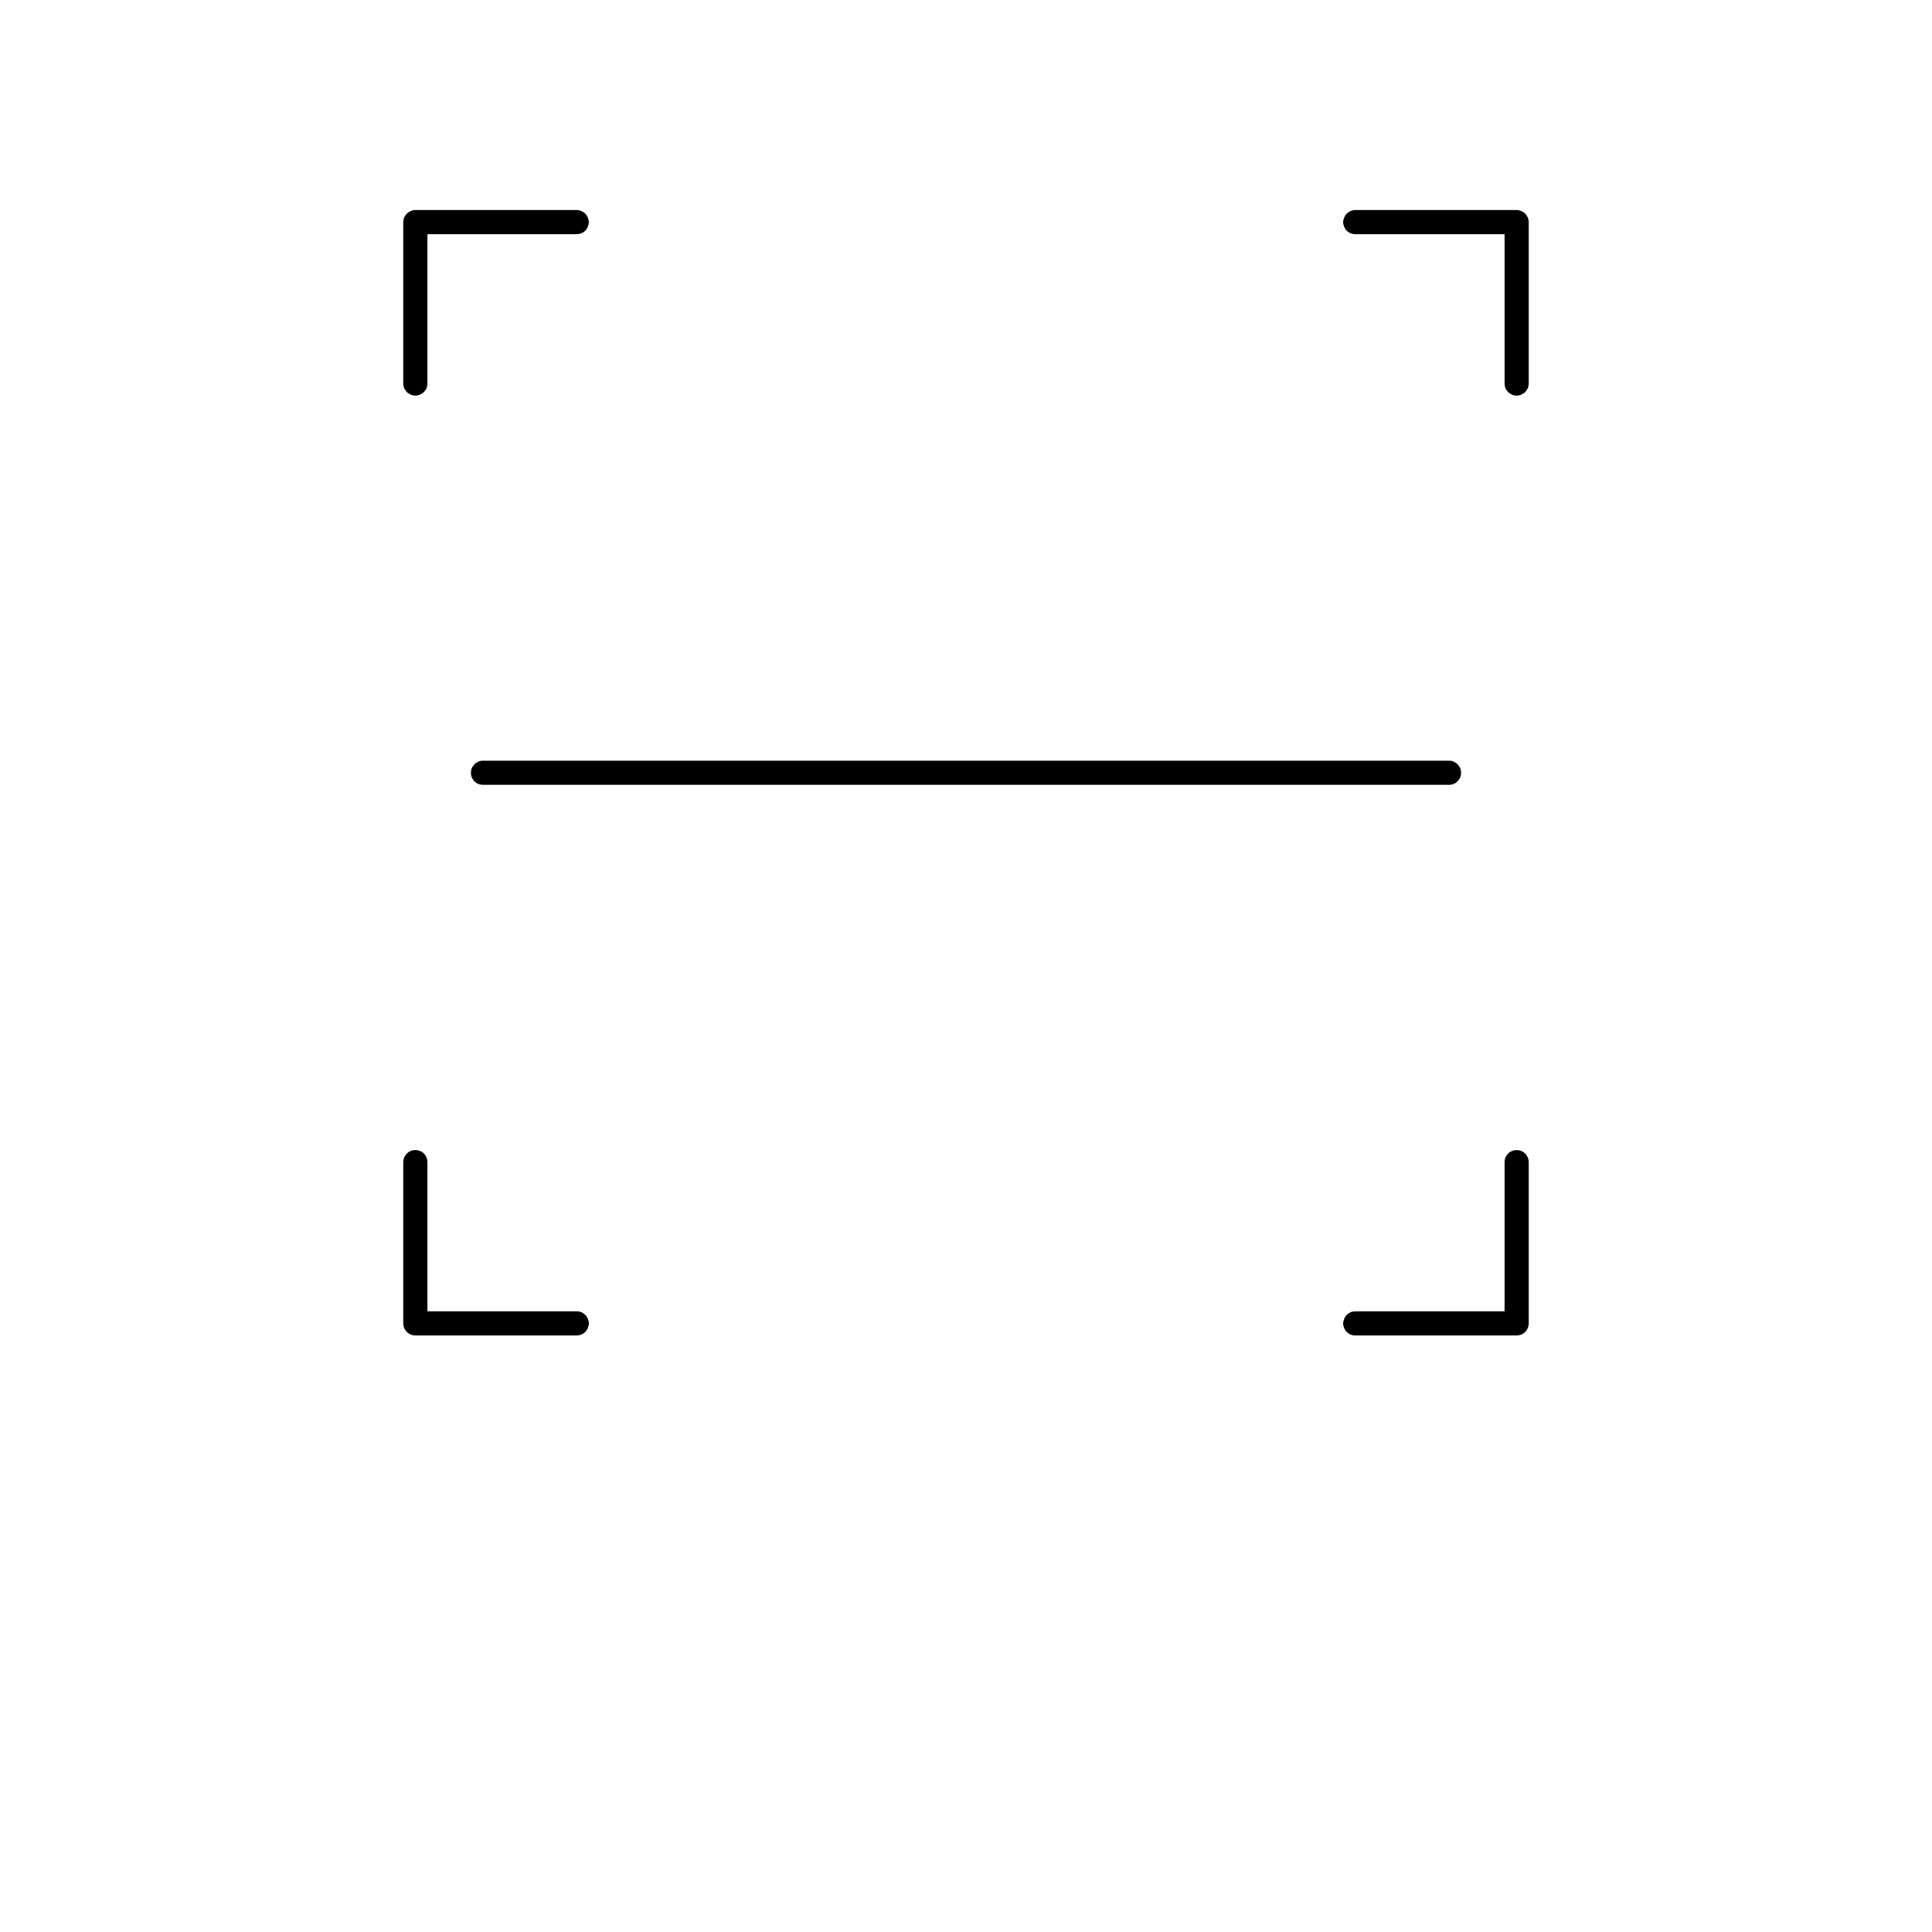
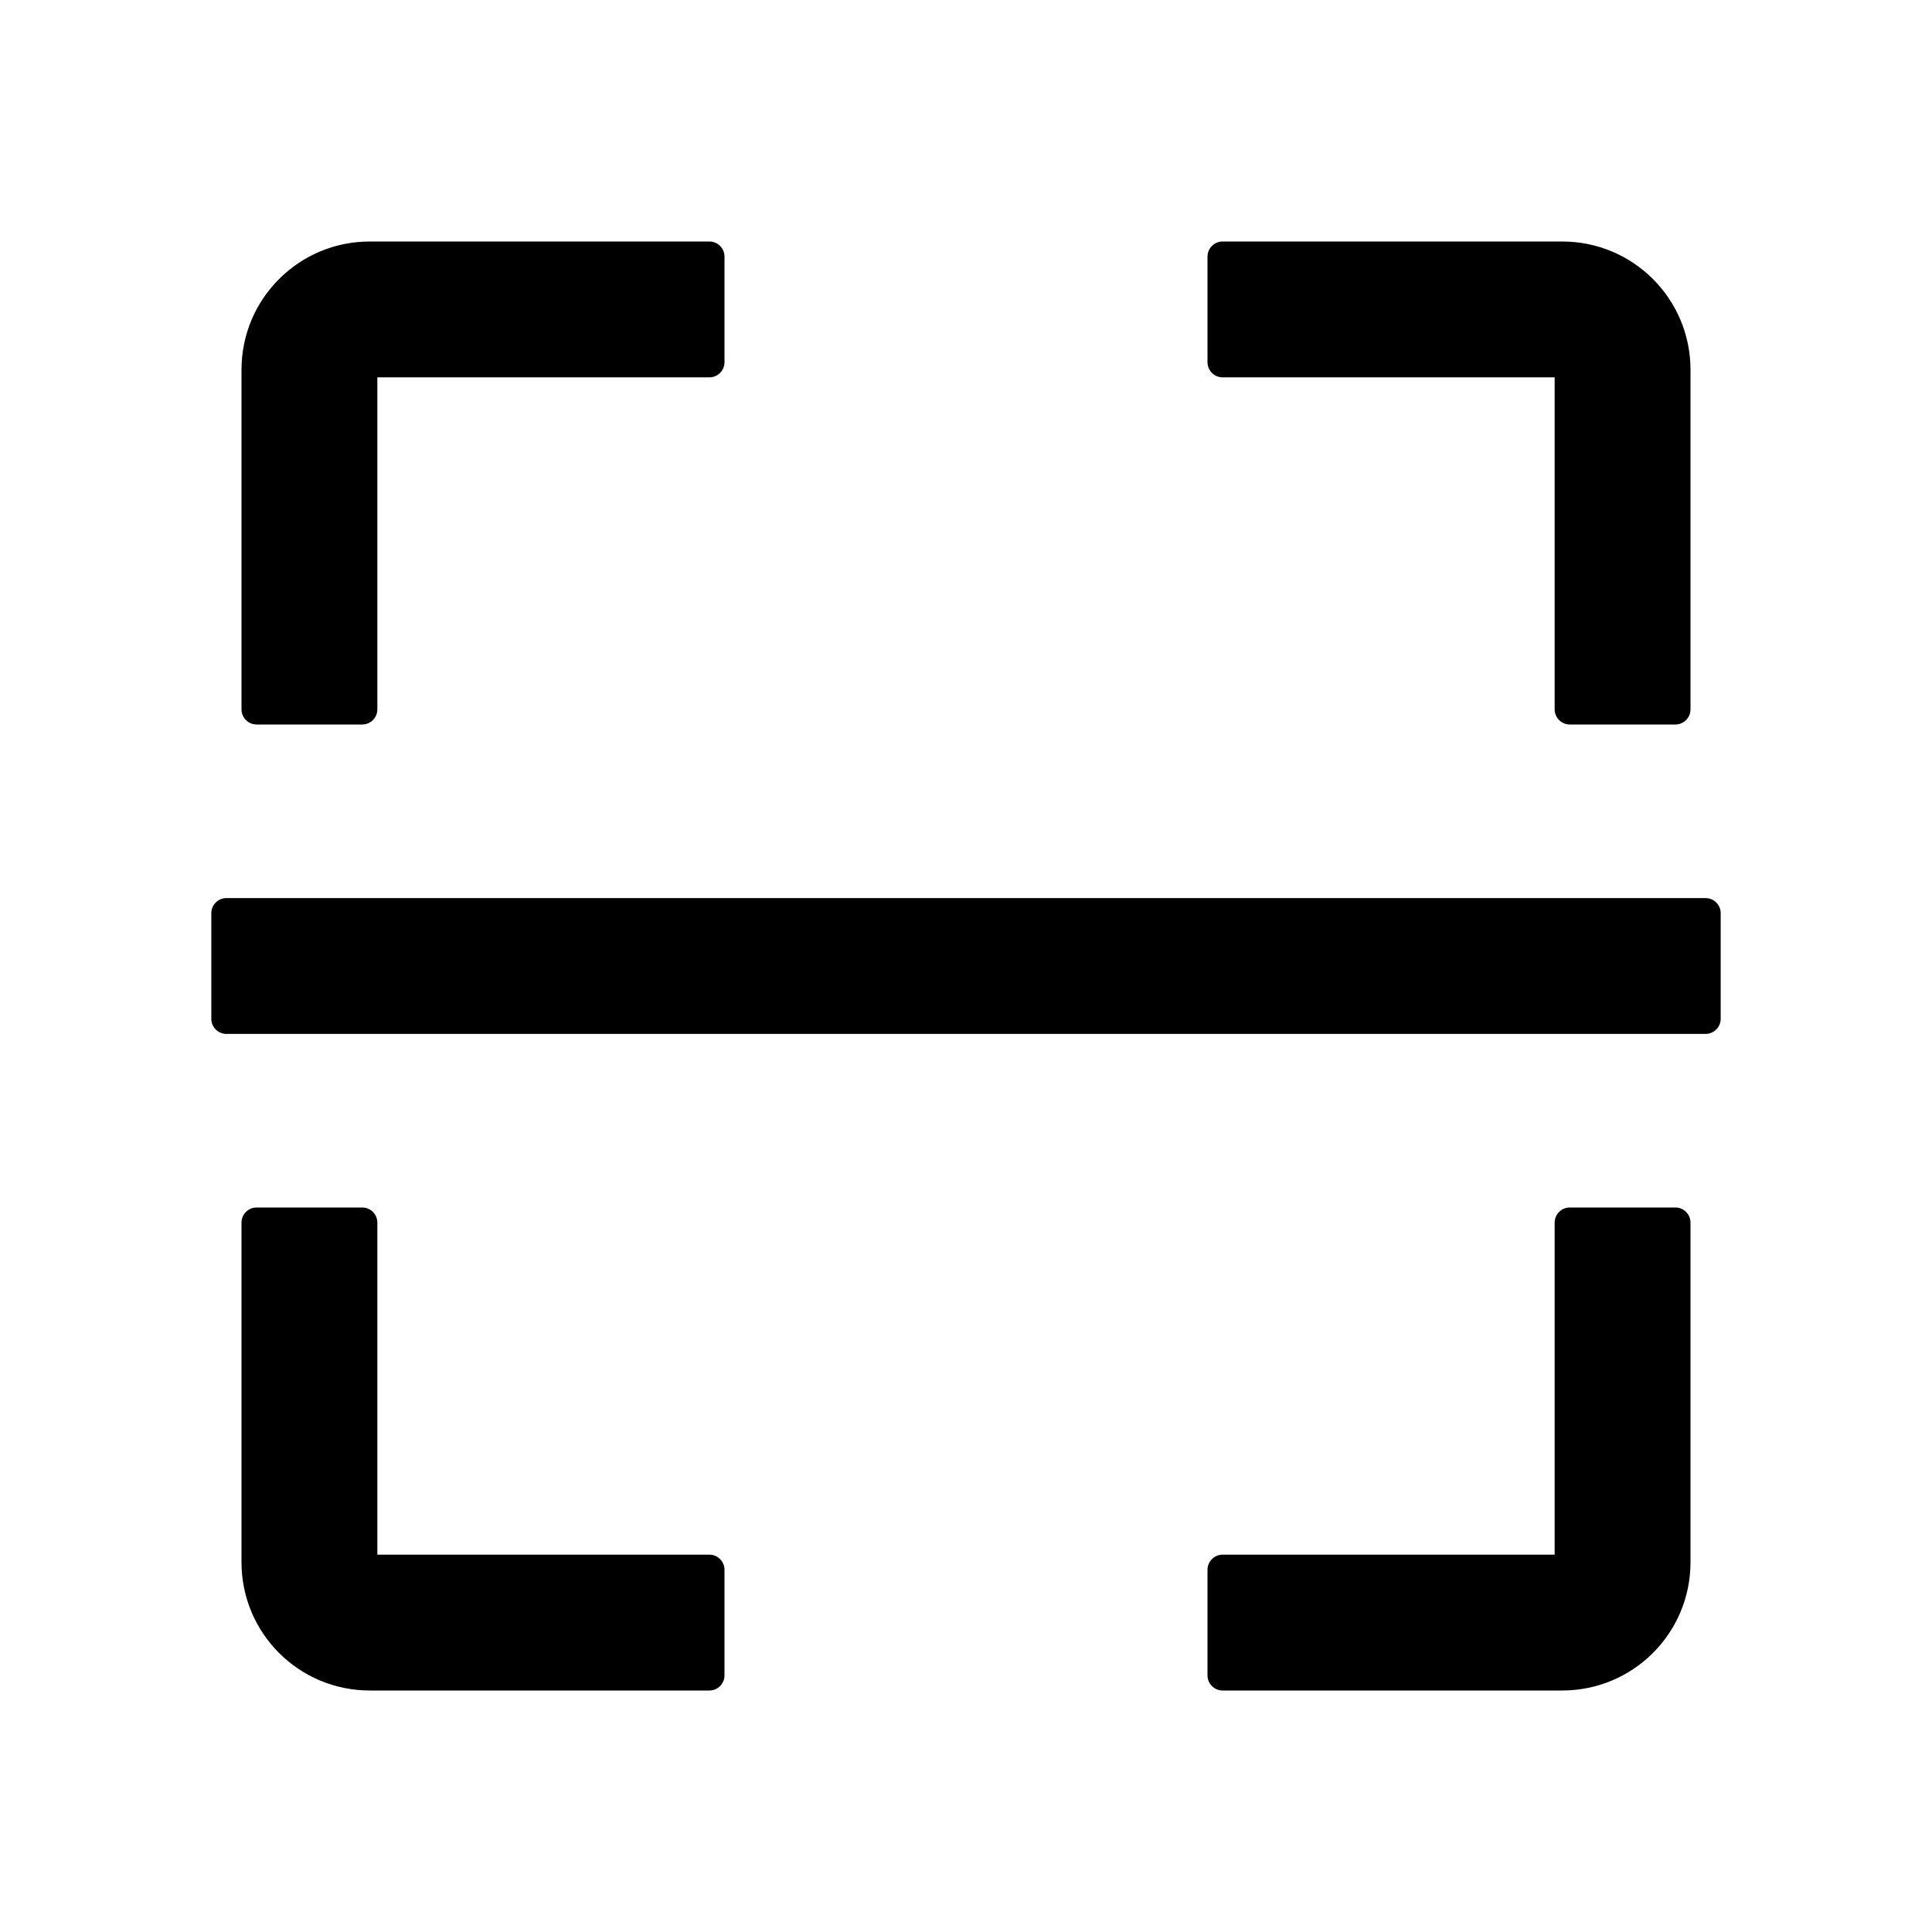
- <svg xmlns="http://www.w3.org/2000/svg" width="700pt" height="700pt" version="1.1" viewBox="0 0 700 700">
-   <defs>
-     <symbol id="g" overflow="visible">
-       <path d="m29.312-1.75c-1.512 0.781-3.09 1.371-4.734 1.766-1.637 0.406-3.34 0.609-5.109 0.609-5.312 0-9.527-1.484-12.641-4.453-3.106-2.969-4.656-7-4.656-12.094s1.551-9.125 4.656-12.094c3.113-2.969 7.328-4.453 12.641-4.453 1.77 0 3.473 0.199 5.109 0.594 1.645 0.398 3.223 0.992 4.734 1.781v6.594c-1.531-1.039-3.039-1.801-4.516-2.281-1.48-0.488-3.039-0.734-4.672-0.734-2.938 0-5.246 0.945-6.922 2.828-1.68 1.875-2.516 4.465-2.516 7.766 0 3.293 0.836 5.883 2.516 7.766 1.676 1.875 3.984 2.812 6.922 2.812 1.633 0 3.191-0.238 4.672-0.719 1.477-0.488 2.984-1.254 4.516-2.297z" />
-     </symbol>
-     <symbol id="b" overflow="visible">
-       <path d="m21.453-17.406c-0.68-0.312-1.352-0.539-2.016-0.688-0.656-0.156-1.32-0.234-1.984-0.234-1.969 0-3.484 0.633-4.547 1.891-1.055 1.262-1.578 3.07-1.578 5.422v11.016h-7.656v-23.922h7.656v3.922c0.977-1.562 2.102-2.703 3.375-3.422 1.281-0.719 2.812-1.078 4.594-1.078 0.25 0 0.523 0.012 0.828 0.031 0.301 0.023 0.734 0.07 1.297 0.141z" />
-     </symbol>
-     <symbol id="a" overflow="visible">
-       <path d="m27.562-12.031v2.188h-17.891c0.188 1.793 0.832 3.137 1.938 4.031 1.113 0.898 2.672 1.344 4.672 1.344 1.602 0 3.25-0.234 4.938-0.703 1.688-0.477 3.422-1.203 5.203-2.172v5.891c-1.805 0.688-3.609 1.203-5.422 1.547-1.812 0.352-3.621 0.531-5.422 0.531-4.336 0-7.703-1.098-10.109-3.297-2.398-2.207-3.594-5.297-3.594-9.266 0-3.906 1.176-6.973 3.531-9.203 2.363-2.238 5.609-3.359 9.734-3.359 3.758 0 6.769 1.137 9.031 3.406 2.258 2.262 3.391 5.281 3.391 9.062zm-7.859-2.531c0-1.457-0.43-2.629-1.281-3.516-0.844-0.895-1.949-1.344-3.312-1.344-1.492 0-2.699 0.418-3.625 1.25-0.918 0.836-1.492 2.039-1.719 3.609z" />
-     </symbol>
-     <symbol id="f" overflow="visible">
-       <path d="m14.391-10.766c-1.594 0-2.793 0.273-3.594 0.812-0.805 0.543-1.203 1.34-1.203 2.391 0 0.969 0.32 1.73 0.969 2.281 0.645 0.543 1.547 0.812 2.703 0.812 1.438 0 2.644-0.516 3.625-1.547 0.988-1.031 1.484-2.32 1.484-3.875v-0.875zm11.688-2.891v13.656h-7.703v-3.547c-1.031 1.449-2.188 2.508-3.469 3.172s-2.84 1-4.672 1c-2.481 0-4.496-0.723-6.047-2.172-1.543-1.445-2.312-3.32-2.312-5.625 0-2.812 0.961-4.867 2.891-6.172 1.938-1.312 4.969-1.969 9.094-1.969h4.516v-0.609c0-1.207-0.48-2.094-1.438-2.656-0.949-0.562-2.438-0.844-4.469-0.844-1.637 0-3.156 0.168-4.562 0.5-1.406 0.324-2.719 0.812-3.938 1.469v-5.828c1.645-0.406 3.289-0.707 4.938-0.906 1.656-0.207 3.305-0.312 4.953-0.312 4.32 0 7.438 0.855 9.344 2.562 1.914 1.699 2.875 4.461 2.875 8.281z" />
-     </symbol>
-     <symbol id="e" overflow="visible">
-       <path d="m12.031-30.719v6.797h7.875v5.469h-7.875v10.141c0 1.117 0.219 1.871 0.656 2.266 0.438 0.387 1.312 0.578 2.625 0.578h3.938v5.469h-6.562c-3.023 0-5.164-0.629-6.422-1.891-1.262-1.258-1.891-3.398-1.891-6.422v-10.141h-3.797v-5.469h3.797v-6.797z" />
-     </symbol>
-     <symbol id="i" overflow="visible">
-       <path d="m19.953-20.422v-12.812h7.688v33.234h-7.688v-3.453c-1.055 1.406-2.215 2.438-3.484 3.094-1.273 0.656-2.742 0.984-4.406 0.984-2.949 0-5.371-1.172-7.266-3.516-1.887-2.344-2.828-5.359-2.828-9.047s0.941-6.703 2.828-9.047c1.895-2.344 4.316-3.516 7.266-3.516 1.656 0 3.117 0.336 4.391 1 1.281 0.656 2.445 1.684 3.5 3.078zm-5.047 15.484c1.645 0 2.894-0.598 3.75-1.797 0.863-1.195 1.297-2.93 1.297-5.203 0-2.281-0.434-4.019-1.297-5.219-0.855-1.195-2.106-1.797-3.75-1.797-1.625 0-2.871 0.602-3.734 1.797-0.855 1.199-1.281 2.938-1.281 5.219 0 2.273 0.426 4.008 1.281 5.203 0.863 1.199 2.109 1.797 3.734 1.797z" />
-     </symbol>
-     <symbol id="h" overflow="visible">
-       <path d="m16.406-4.938c1.633 0 2.883-0.598 3.75-1.797 0.863-1.195 1.297-2.93 1.297-5.203 0-2.281-0.434-4.019-1.297-5.219-0.867-1.195-2.117-1.797-3.75-1.797-1.637 0-2.891 0.605-3.766 1.812-0.875 1.199-1.312 2.934-1.312 5.203 0 2.262 0.438 3.996 1.312 5.203 0.875 1.199 2.129 1.797 3.766 1.797zm-5.078-15.484c1.051-1.395 2.219-2.422 3.5-3.078 1.281-0.664 2.754-1 4.422-1 2.945 0 5.367 1.172 7.266 3.516 1.895 2.344 2.844 5.359 2.844 9.047s-0.949 6.703-2.844 9.047c-1.898 2.344-4.32 3.516-7.266 3.516-1.668 0-3.141-0.336-4.422-1s-2.449-1.691-3.5-3.078v3.453h-7.656v-33.234h7.656z" />
-     </symbol>
-     <symbol id="d" overflow="visible">
-       <path d="m0.531-23.922h7.656l6.422 16.234 5.469-16.234h7.656l-10.062 26.188c-1.012 2.664-2.195 4.523-3.547 5.578-1.344 1.062-3.121 1.594-5.328 1.594h-4.422v-5.016h2.391c1.301 0 2.242-0.211 2.828-0.625 0.594-0.406 1.055-1.148 1.391-2.219l0.203-0.656z" />
-     </symbol>
-     <symbol id="c" overflow="visible">
-       <path d="m15.062-19.031c-1.699 0-2.996 0.609-3.891 1.828-0.887 1.219-1.328 2.977-1.328 5.266 0 2.293 0.441 4.047 1.328 5.266 0.895 1.219 2.191 1.828 3.891 1.828 1.664 0 2.938-0.609 3.812-1.828 0.883-1.219 1.328-2.973 1.328-5.266 0-2.289-0.445-4.047-1.328-5.266-0.875-1.219-2.148-1.828-3.812-1.828zm0-5.469c4.113 0 7.328 1.109 9.641 3.328s3.469 5.297 3.469 9.234c0 3.93-1.156 7.008-3.469 9.234-2.312 2.219-5.527 3.328-9.641 3.328-4.137 0-7.371-1.109-9.703-3.328-2.324-2.227-3.484-5.305-3.484-9.234 0-3.938 1.16-7.016 3.484-9.234 2.332-2.219 5.566-3.328 9.703-3.328z" />
-     </symbol>
-     <symbol id="m" overflow="visible">
-       <path d="m3.672-33.234h7.656v33.234h-7.656z" />
-     </symbol>
-     <symbol id="l" overflow="visible">
-       <path d="m3.422-9.312v-14.609h7.688v2.391c0 1.293-0.012 2.918-0.031 4.875-0.012 1.961-0.016 3.266-0.016 3.922 0 1.93 0.047 3.312 0.141 4.156 0.102 0.844 0.281 1.461 0.531 1.844 0.312 0.5 0.719 0.887 1.219 1.156 0.508 0.273 1.094 0.406 1.75 0.406 1.594 0 2.844-0.609 3.75-1.828 0.914-1.227 1.375-2.93 1.375-5.109v-11.812h7.641v23.922h-7.641v-3.453c-1.156 1.387-2.383 2.414-3.672 3.078-1.281 0.664-2.699 1-4.25 1-2.773 0-4.883-0.848-6.328-2.547-1.438-1.695-2.156-4.16-2.156-7.391z" />
-     </symbol>
-     <symbol id="k" overflow="visible">
-       <path d="m23-23.172v6.234c-1.031-0.719-2.074-1.242-3.125-1.578-1.043-0.344-2.125-0.516-3.25-0.516-2.137 0-3.805 0.625-5 1.875-1.188 1.242-1.781 2.981-1.781 5.219 0 2.231 0.594 3.969 1.781 5.219 1.195 1.25 2.863 1.875 5 1.875 1.195 0 2.332-0.176 3.406-0.531 1.07-0.363 2.062-0.895 2.969-1.594v6.266c-1.188 0.438-2.402 0.766-3.641 0.984-1.23 0.227-2.465 0.344-3.703 0.344-4.312 0-7.688-1.109-10.125-3.328s-3.656-5.297-3.656-9.234c0-3.945 1.219-7.023 3.656-9.234 2.438-2.219 5.812-3.328 10.125-3.328 1.25 0 2.484 0.109 3.703 0.328s2.43 0.555 3.641 1z" />
-     </symbol>
-     <symbol id="j" overflow="visible">
-       <path d="m11.328-3.453v12.547h-7.656v-33.016h7.656v3.5c1.051-1.395 2.219-2.422 3.5-3.078 1.281-0.664 2.754-1 4.422-1 2.945 0 5.367 1.172 7.266 3.516 1.895 2.344 2.844 5.359 2.844 9.047s-0.949 6.703-2.844 9.047c-1.898 2.344-4.32 3.516-7.266 3.516-1.668 0-3.141-0.336-4.422-1s-2.449-1.691-3.5-3.078zm5.078-15.5c-1.637 0-2.891 0.605-3.766 1.812-0.875 1.199-1.312 2.934-1.312 5.203 0 2.262 0.438 3.996 1.312 5.203 0.875 1.199 2.129 1.797 3.766 1.797 1.633 0 2.883-0.598 3.75-1.797 0.863-1.195 1.297-2.93 1.297-5.203 0-2.281-0.434-4.019-1.297-5.219-0.867-1.195-2.117-1.797-3.75-1.797z" />
-     </symbol>
-   </defs>
-   <g>
-     <path d="m150.5 143.32c1.16 0 2.273-0.461 3.094-1.281 0.82-0.82 1.281-1.934 1.281-3.094v-54.074h54.074c1.16 0 2.273-0.461 3.094-1.281 0.82-0.82 1.281-1.934 1.281-3.094s-0.461-2.273-1.281-3.094c-0.82-0.82-1.934-1.281-3.094-1.281h-58.449c-2.418 0-4.375 1.957-4.375 4.375v58.449c0 1.16 0.461 2.273 1.281 3.094 0.82 0.82 1.934 1.281 3.094 1.281z" />
-     <path d="m208.95 475.12h-54.074v-54.074c0-1.16-0.461-2.273-1.281-3.094-0.82-0.82-1.934-1.281-3.094-1.281-2.418 0-4.375 1.957-4.375 4.375v58.449c0 1.16 0.461 2.273 1.281 3.094s1.934 1.281 3.094 1.281h58.449c1.16 0 2.273-0.461 3.094-1.281 0.82-0.82 1.281-1.934 1.281-3.094 0-2.418-1.957-4.375-4.375-4.375z" />
-     <path d="m549.5 416.68c-2.418 0-4.375 1.957-4.375 4.375v54.074h-54.074c-2.418 0-4.375 1.957-4.375 4.375 0 1.16 0.461 2.273 1.281 3.094 0.82 0.82 1.934 1.281 3.094 1.281h58.449c1.16 0 2.273-0.461 3.094-1.281s1.281-1.934 1.281-3.094v-58.449c0-1.16-0.461-2.273-1.281-3.094-0.82-0.82-1.934-1.281-3.094-1.281z" />
-     <path d="m549.5 76.125h-58.449c-2.418 0-4.375 1.957-4.375 4.375 0 1.16 0.461 2.273 1.281 3.094 0.82 0.82 1.934 1.281 3.094 1.281h54.074v54.074c0 1.16 0.461 2.273 1.281 3.094 0.82 0.82 1.934 1.281 3.094 1.281s2.273-0.461 3.094-1.281c0.82-0.82 1.281-1.934 1.281-3.094v-58.449c0-1.16-0.461-2.273-1.281-3.094s-1.934-1.281-3.094-1.281z" />
-     <path d="m170.62 280c0 1.16 0.461 2.273 1.281 3.094s1.934 1.281 3.094 1.281h350c2.418 0 4.375-1.957 4.375-4.375s-1.957-4.375-4.375-4.375h-350c-2.418 0-4.375 1.957-4.375 4.375z" />
-   </g>
+ <svg xmlns="http://www.w3.org/2000/svg" class="icon" viewBox="0 0 1024 1024">
+   <path d="M136 384h56c4.4 0 8-3.6 8-8V200h176c4.4 0 8-3.6 8-8v-56c0-4.4-3.6-8-8-8H196c-37.6 0-68 30.4-68 68v180c0 4.4 3.6 8 8 8zm512-184h176v176c0 4.4 3.6 8 8 8h56c4.4 0 8-3.6 8-8V196c0-37.6-30.4-68-68-68H648c-4.4 0-8 3.6-8 8v56c0 4.4 3.6 8 8 8zM376 824H200V648c0-4.4-3.6-8-8-8h-56c-4.4 0-8 3.6-8 8v180c0 37.6 30.4 68 68 68h180c4.4 0 8-3.6 8-8v-56c0-4.4-3.6-8-8-8zm512-184h-56c-4.4 0-8 3.6-8 8v176H648c-4.4 0-8 3.6-8 8v56c0 4.4 3.6 8 8 8h180c37.6 0 68-30.4 68-68V648c0-4.4-3.6-8-8-8zm16-164H120c-4.4 0-8 3.6-8 8v56c0 4.4 3.6 8 8 8h784c4.4 0 8-3.6 8-8v-56c0-4.4-3.6-8-8-8z" />
</svg>
